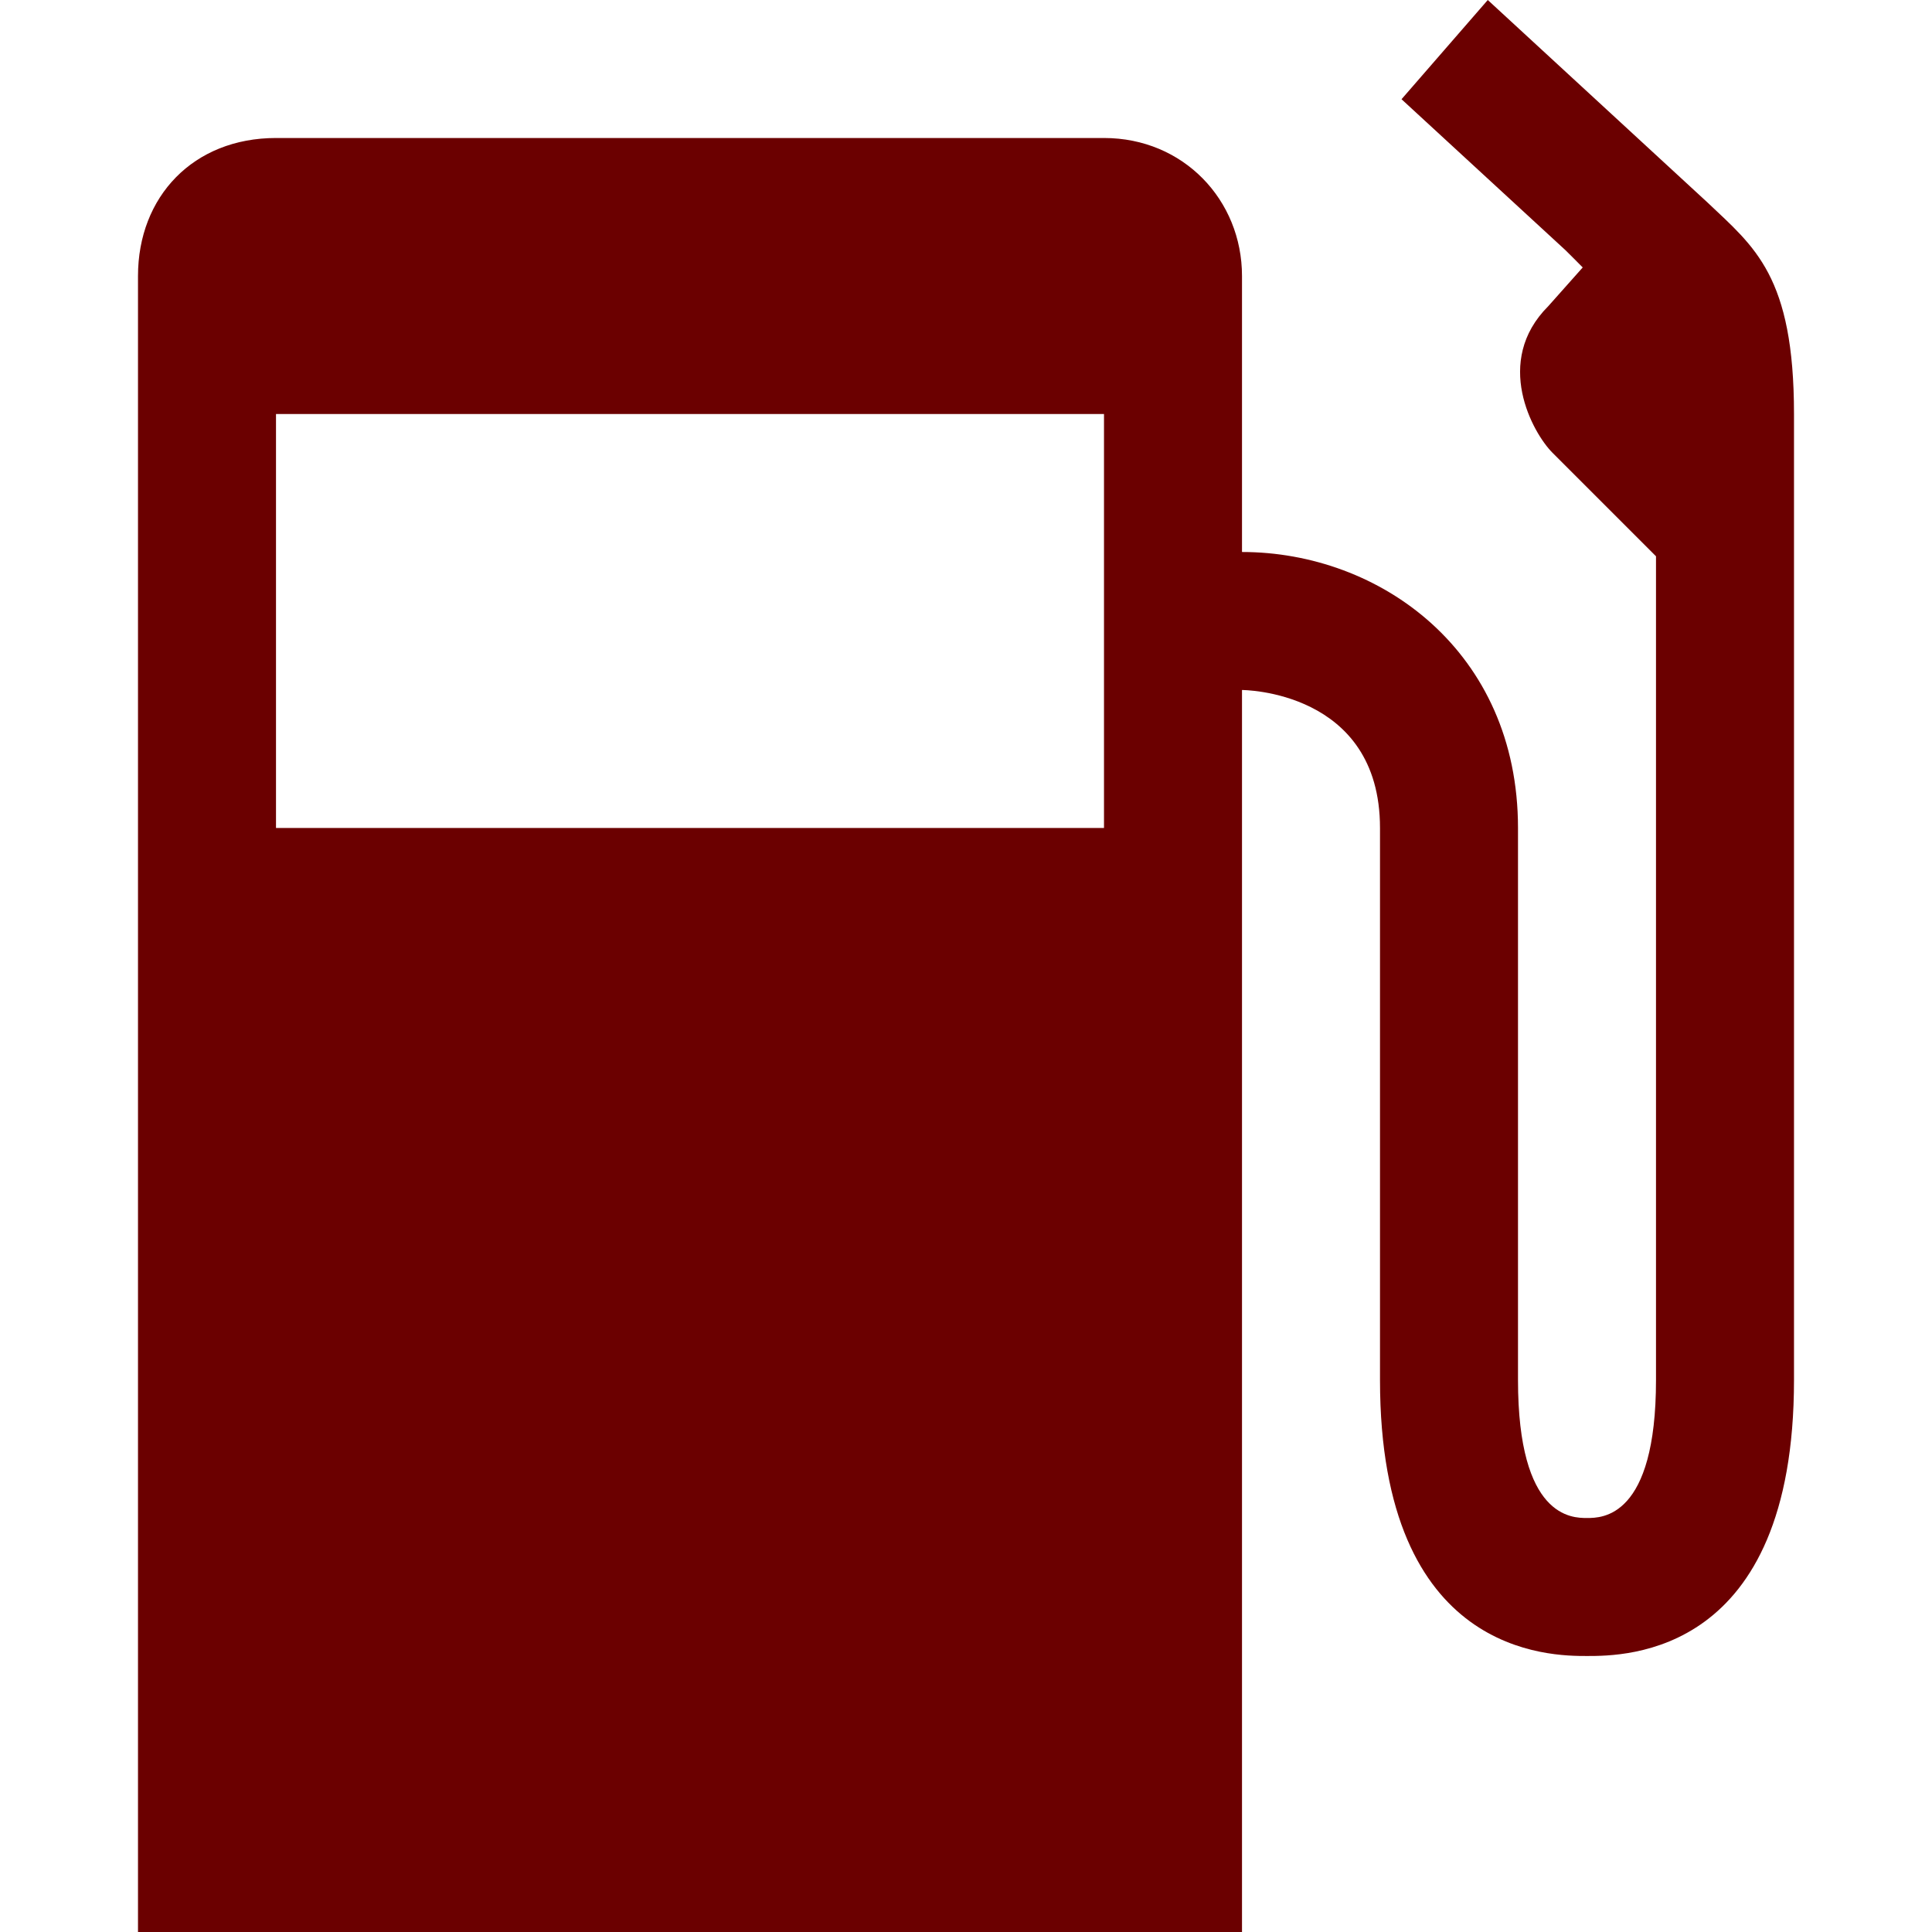
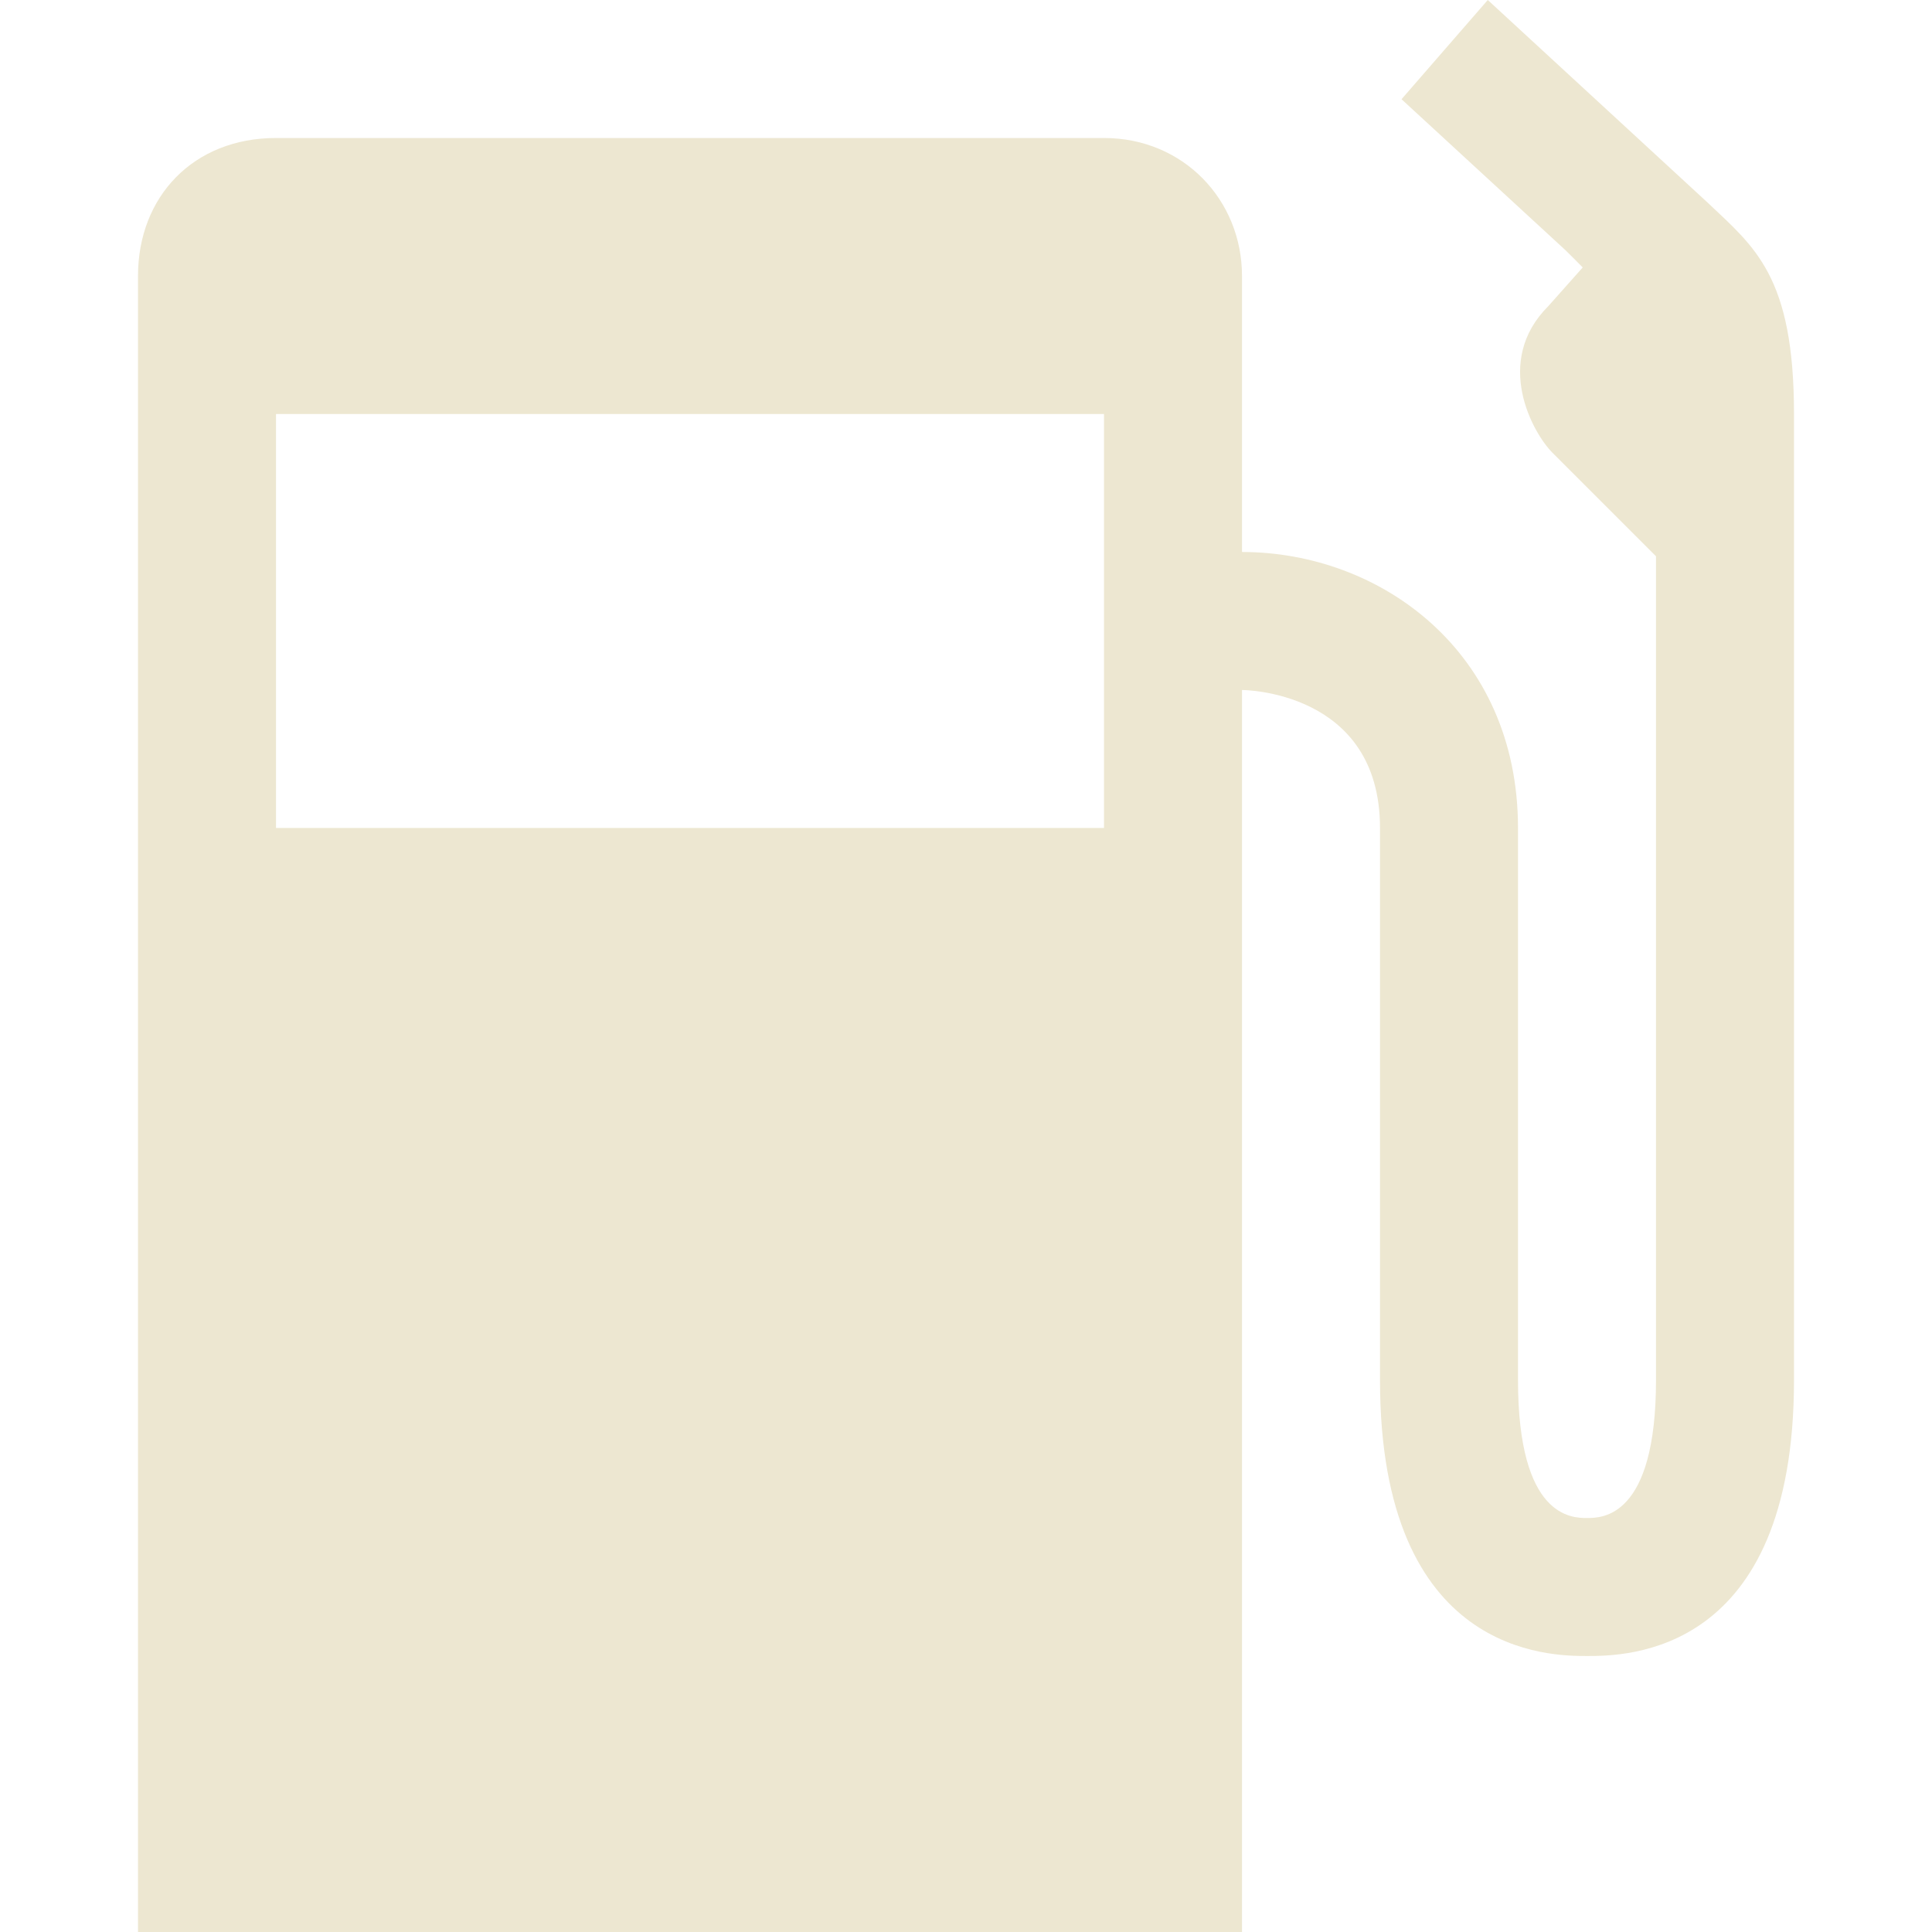
- <svg xmlns="http://www.w3.org/2000/svg" version="1.1" viewBox="0 0 14 14" id="svg2" fill="#6b0000">
+ <svg xmlns="http://www.w3.org/2000/svg" version="1.1" viewBox="0 0 14 14" id="svg2" fill="#ede7d1">
  <g id="SVGRepo_bgCarrier" stroke-width="0" />
  <g id="SVGRepo_tracerCarrier" stroke-linecap="round" stroke-linejoin="round" />
  <g id="SVGRepo_iconCarrier">
    <defs id="defs6" />
    <rect width="14" height="14" x="0" y="0" id="canvas" style="fill:none;stroke:none;visibility:hidden" />
-     <path d="m 10.781,0 -0.625,0.719 1.188,1.094 c 0.036,0.036 0.086,0.085 0.125,0.125 l -0.25,0.281 C 10.819,2.619 11.106,3.137 11.25,3.281 L 12,4.031 12,10 c 0,1 -0.392,1 -0.5,1 C 11.392,11 11,11 11,10 L 11,6 C 11,4.719 10,4 9,4 L 9,2 C 9,1.449 8.575,1 8,1 L 2,1 C 1.401,1 1,1.425 1,2 l 0,12 8,0 0,-9 c 0,0 1,0 1,1 l 0,4 c 0,2 1.24,2 1.5,2 0.276,0 1.5,0 1.5,-2 L 13,3 C 13,2 12.714,1.791 12.375,1.469 L 10.781,0 z M 2,3 8,3 8,6 2,6 2,3 z" id="fuel" style="fill:#6b0000;fill-opacity:1;stroke:none" />
+     <path d="m 10.781,0 -0.625,0.719 1.188,1.094 c 0.036,0.036 0.086,0.085 0.125,0.125 l -0.25,0.281 C 10.819,2.619 11.106,3.137 11.25,3.281 L 12,4.031 12,10 c 0,1 -0.392,1 -0.5,1 C 11.392,11 11,11 11,10 L 11,6 C 11,4.719 10,4 9,4 L 9,2 C 9,1.449 8.575,1 8,1 L 2,1 C 1.401,1 1,1.425 1,2 l 0,12 8,0 0,-9 c 0,0 1,0 1,1 l 0,4 c 0,2 1.24,2 1.5,2 0.276,0 1.5,0 1.5,-2 L 13,3 C 13,2 12.714,1.791 12.375,1.469 L 10.781,0 z M 2,3 8,3 8,6 2,6 2,3 z" id="fuel" style="fill:#ede7d1;fill-opacity:1;stroke:none" />
  </g>
</svg>
